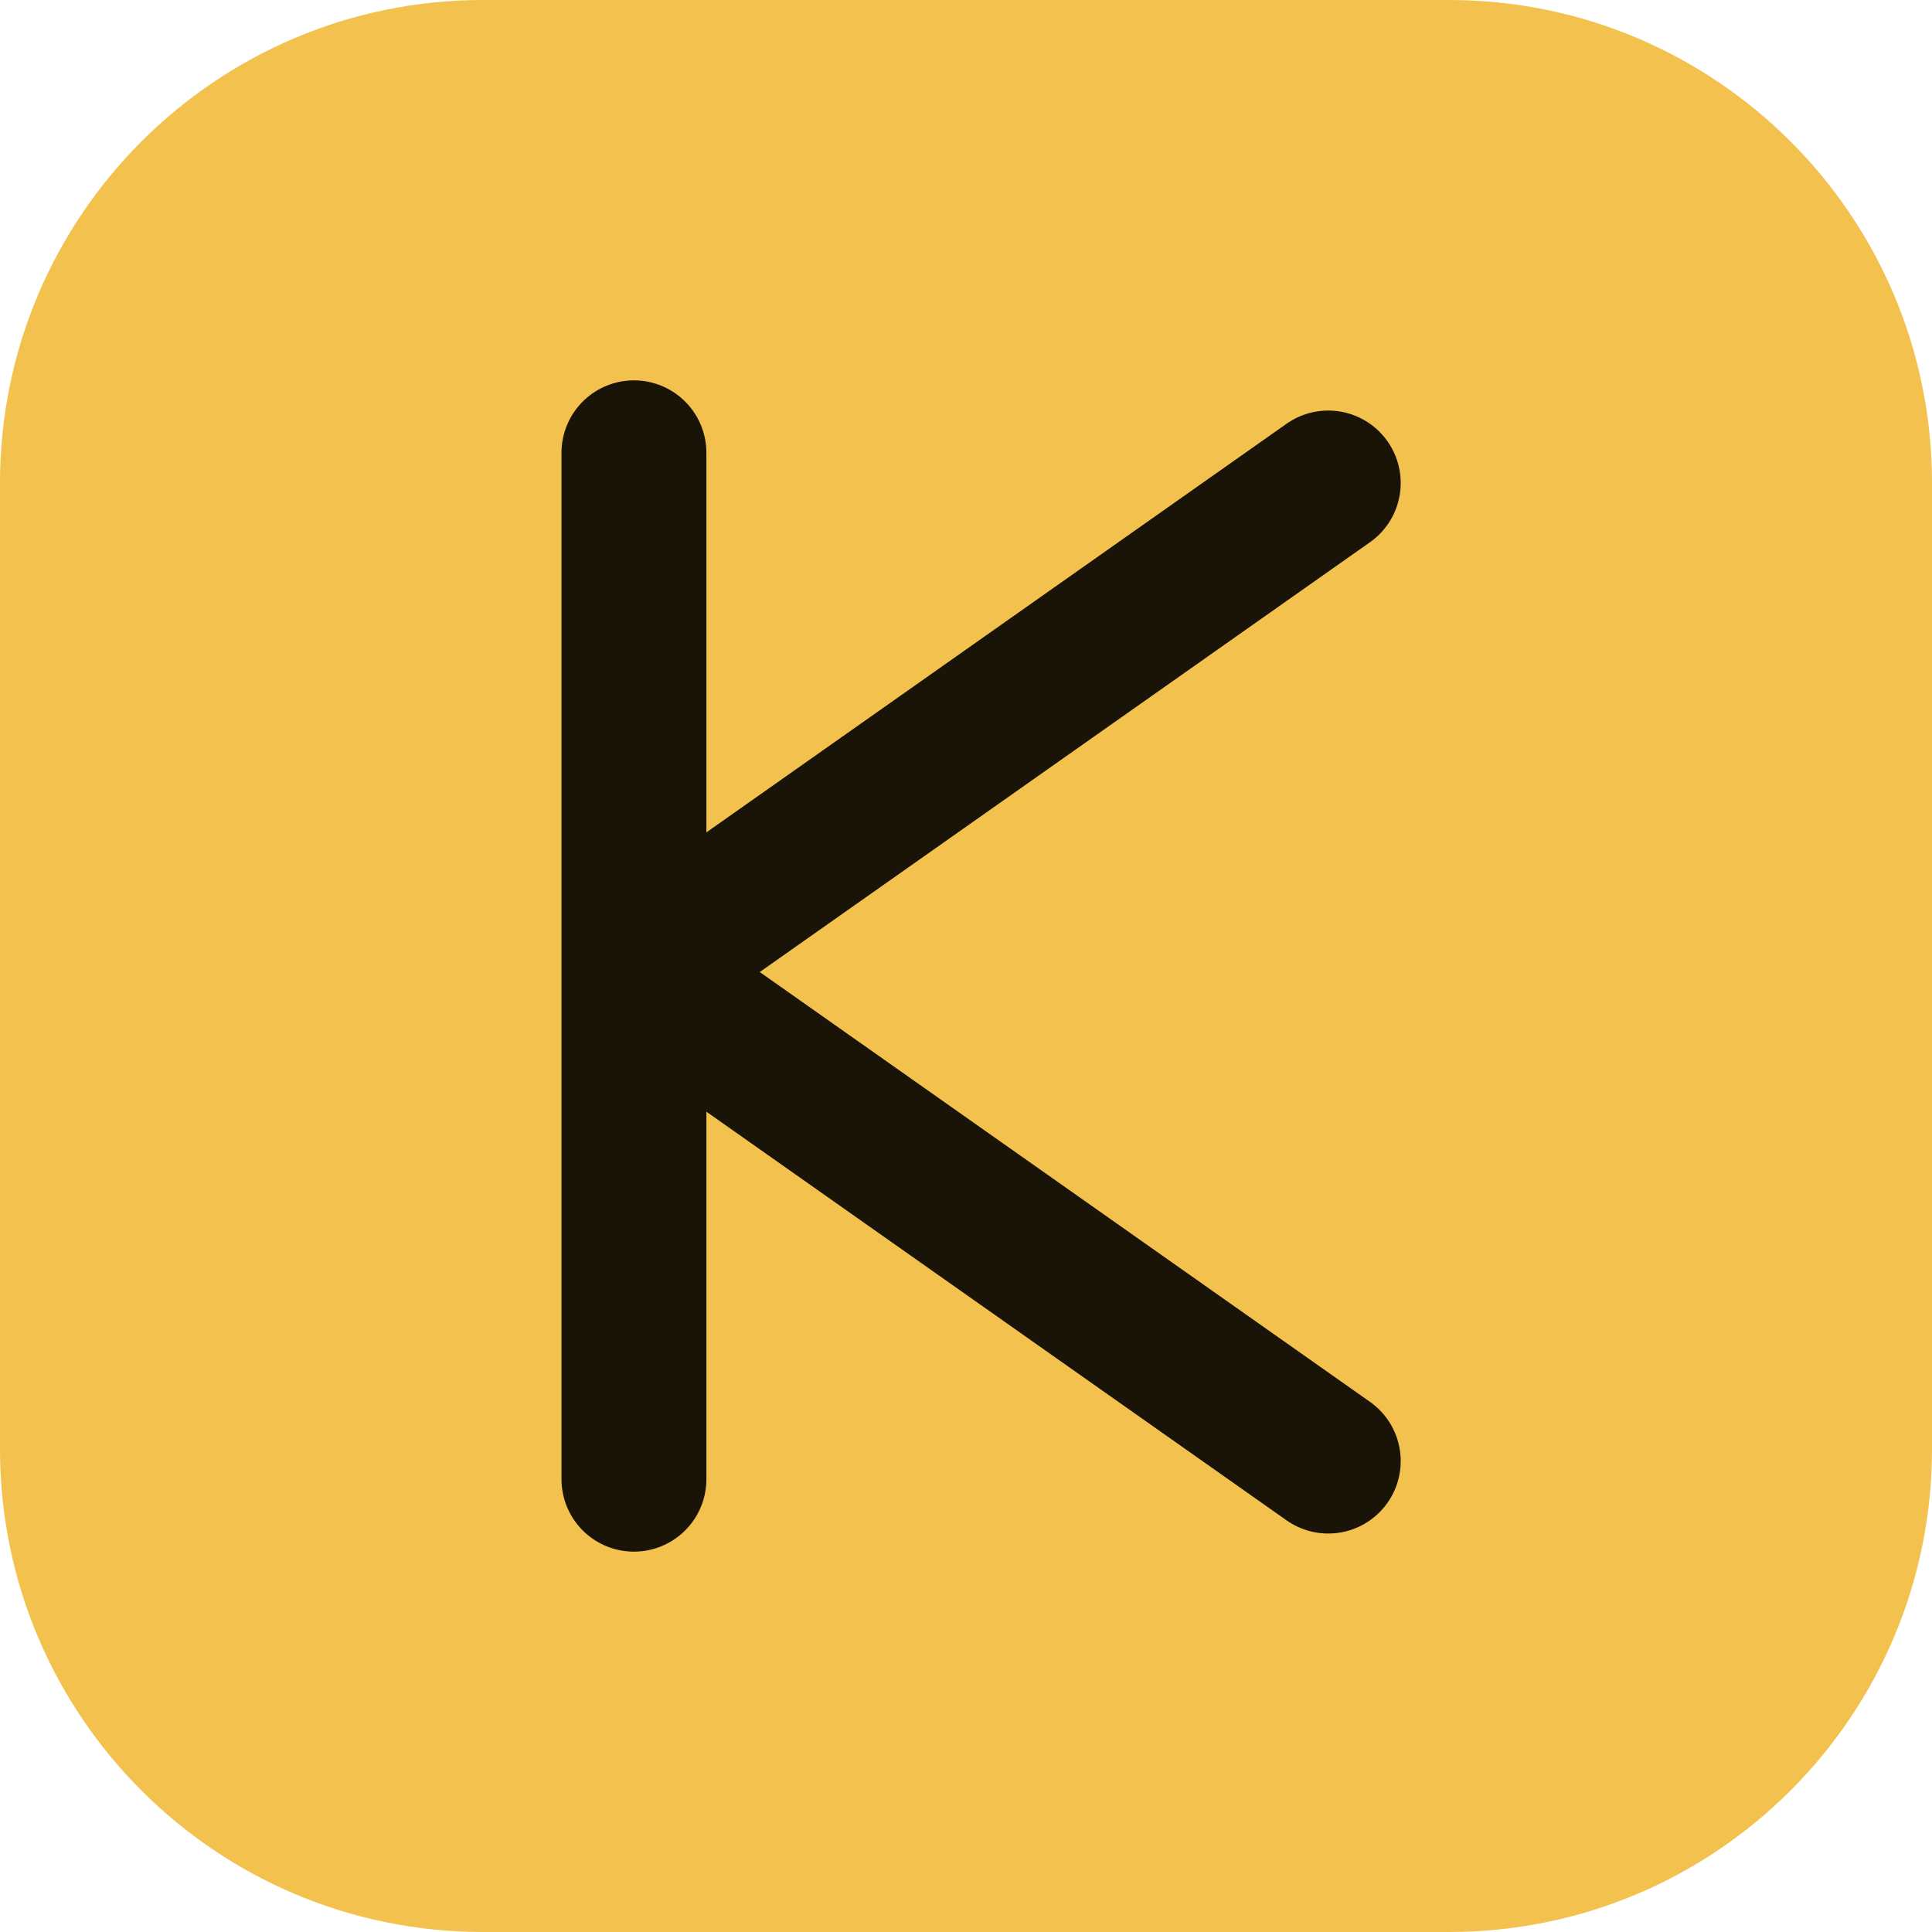
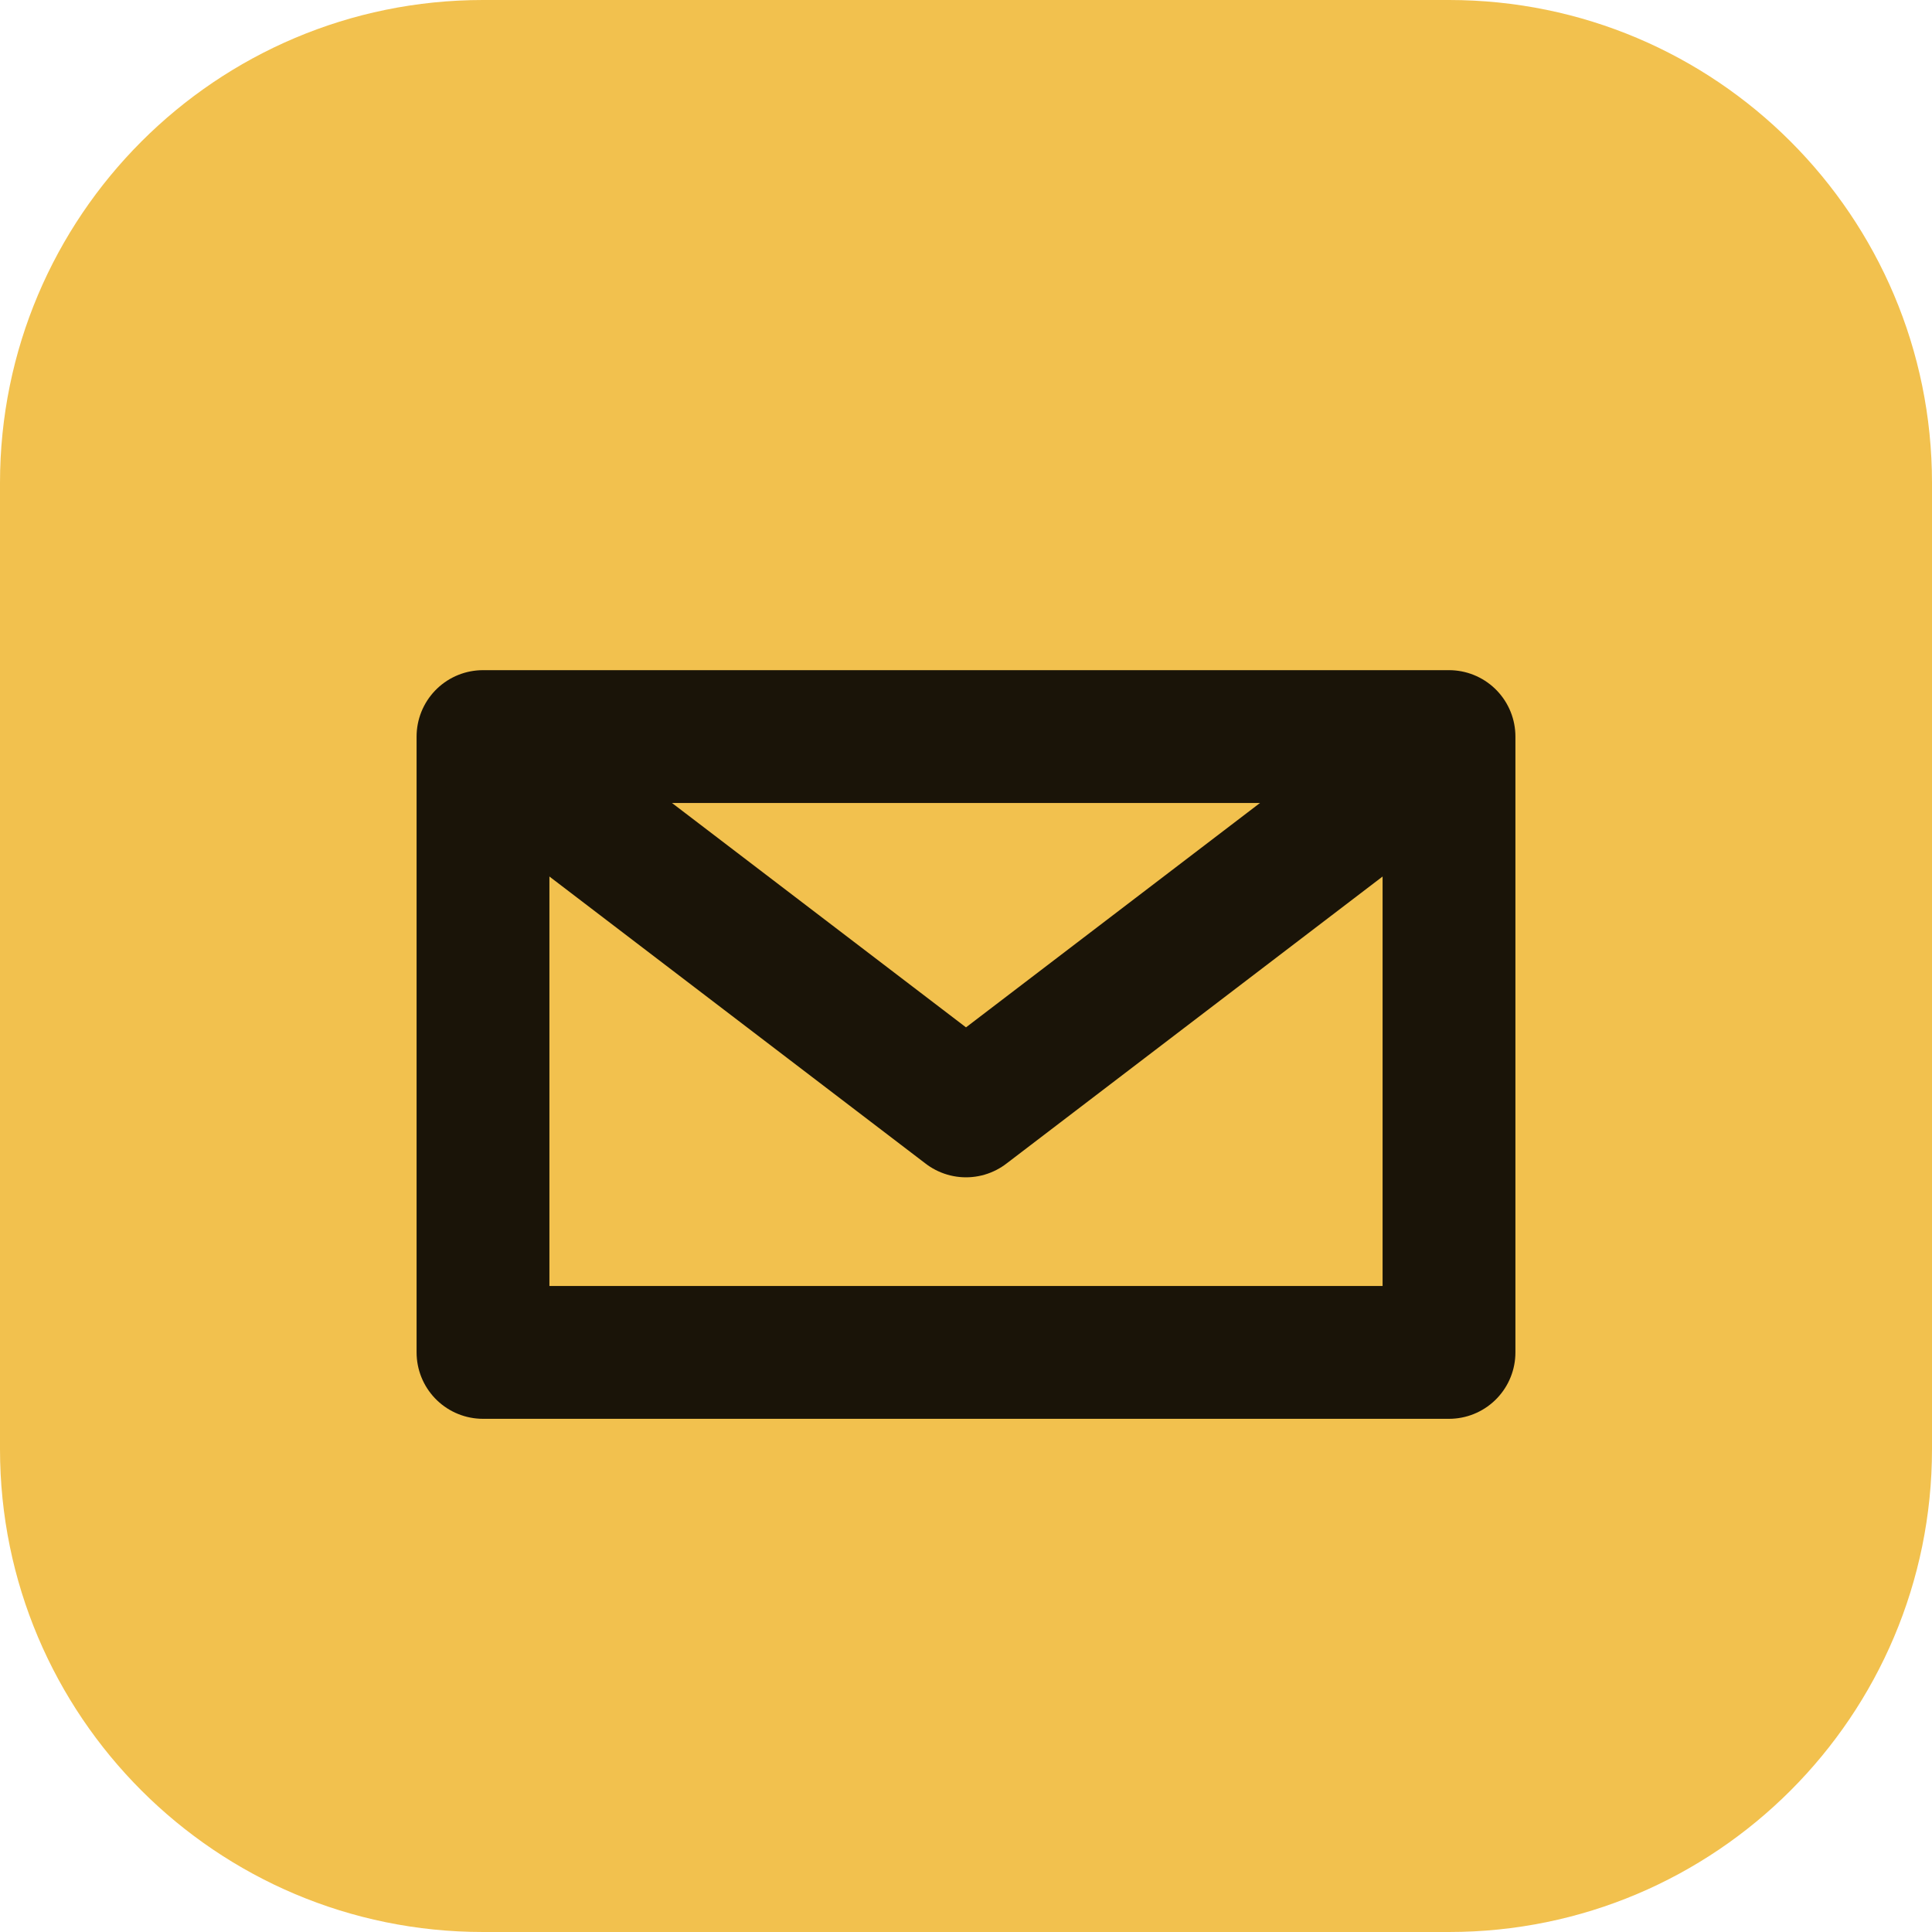
<svg xmlns="http://www.w3.org/2000/svg" viewBox="0 0 32 32">
  <rect width="32" height="32" rx="8" fill="#F2C14E" />
-   <path d="M10.5 7.5v17M10.5 16.1 22 8M10.5 16.1 22 24.2" fill="none" stroke="#1A1408" stroke-width="2.4" stroke-linecap="round" stroke-linejoin="round" />
+   <path d="M8 12.2h16v10.2H8z" fill="none" stroke="#1A1408" stroke-width="2.2" stroke-linejoin="round" />
+   <path d="M8.4 12.6 16 18.4 23.6 12.6" fill="none" stroke="#1A1408" stroke-width="2.2" stroke-linecap="round" stroke-linejoin="round" />
</svg>
